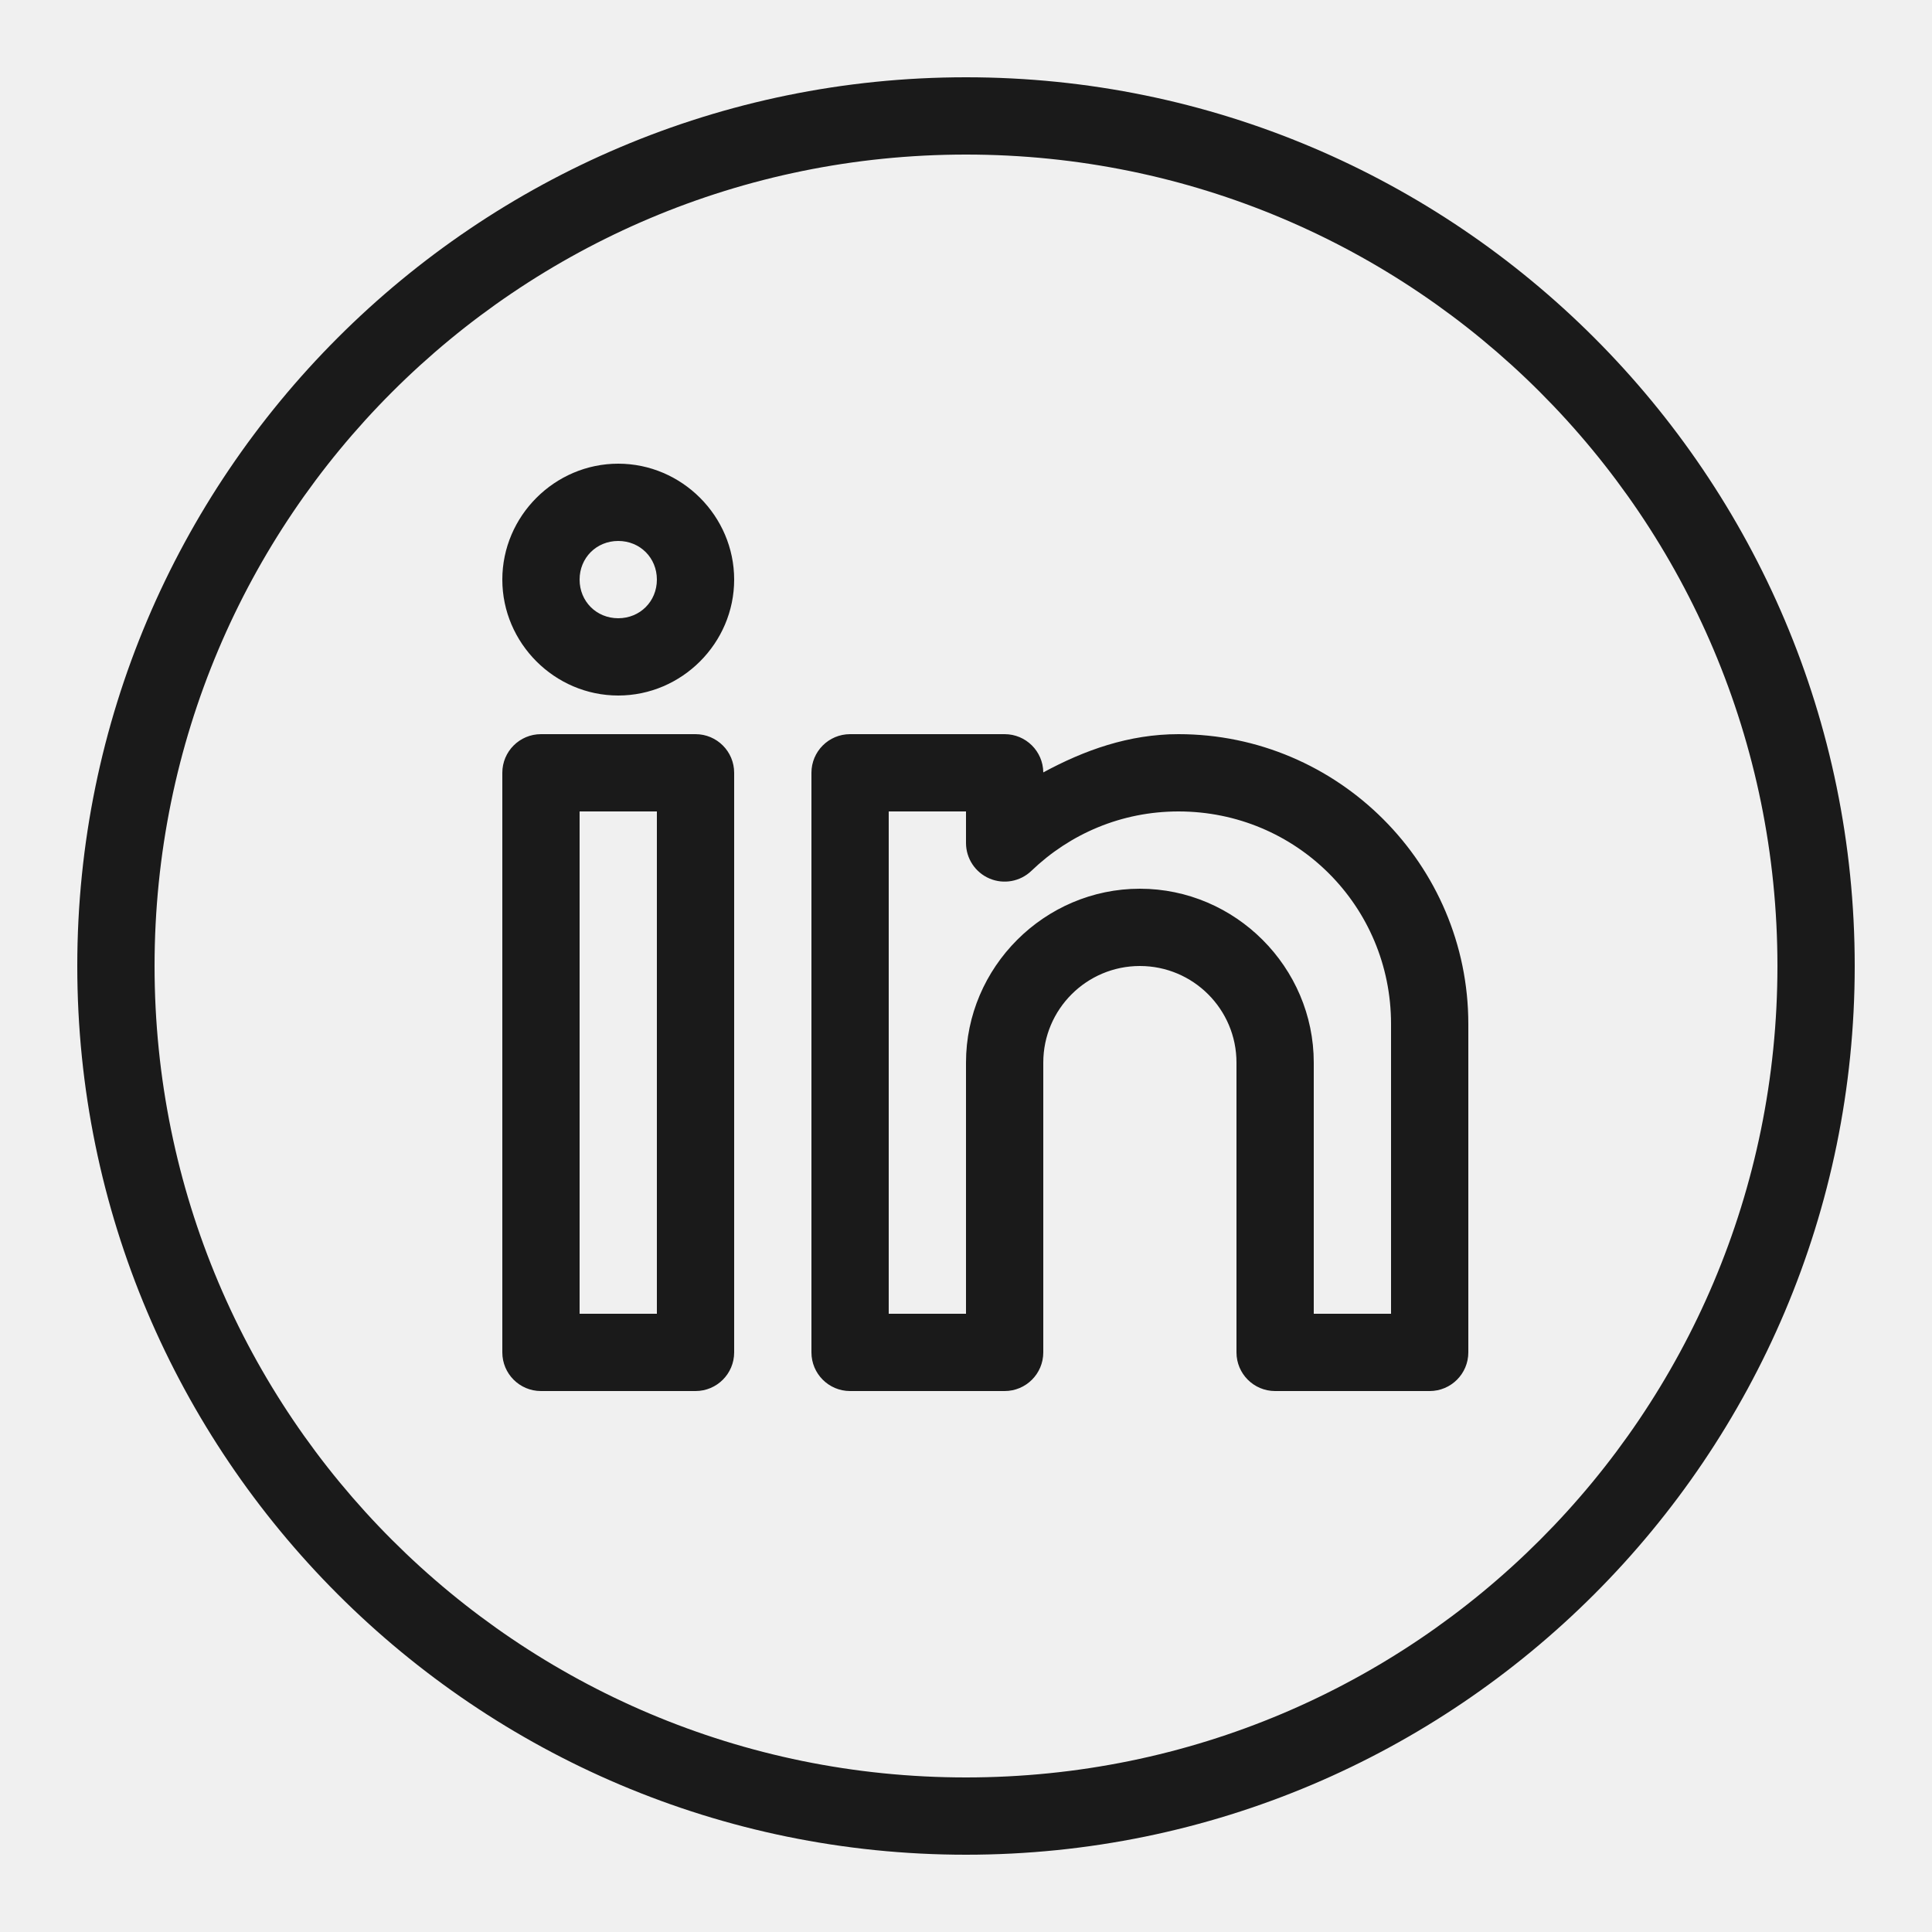
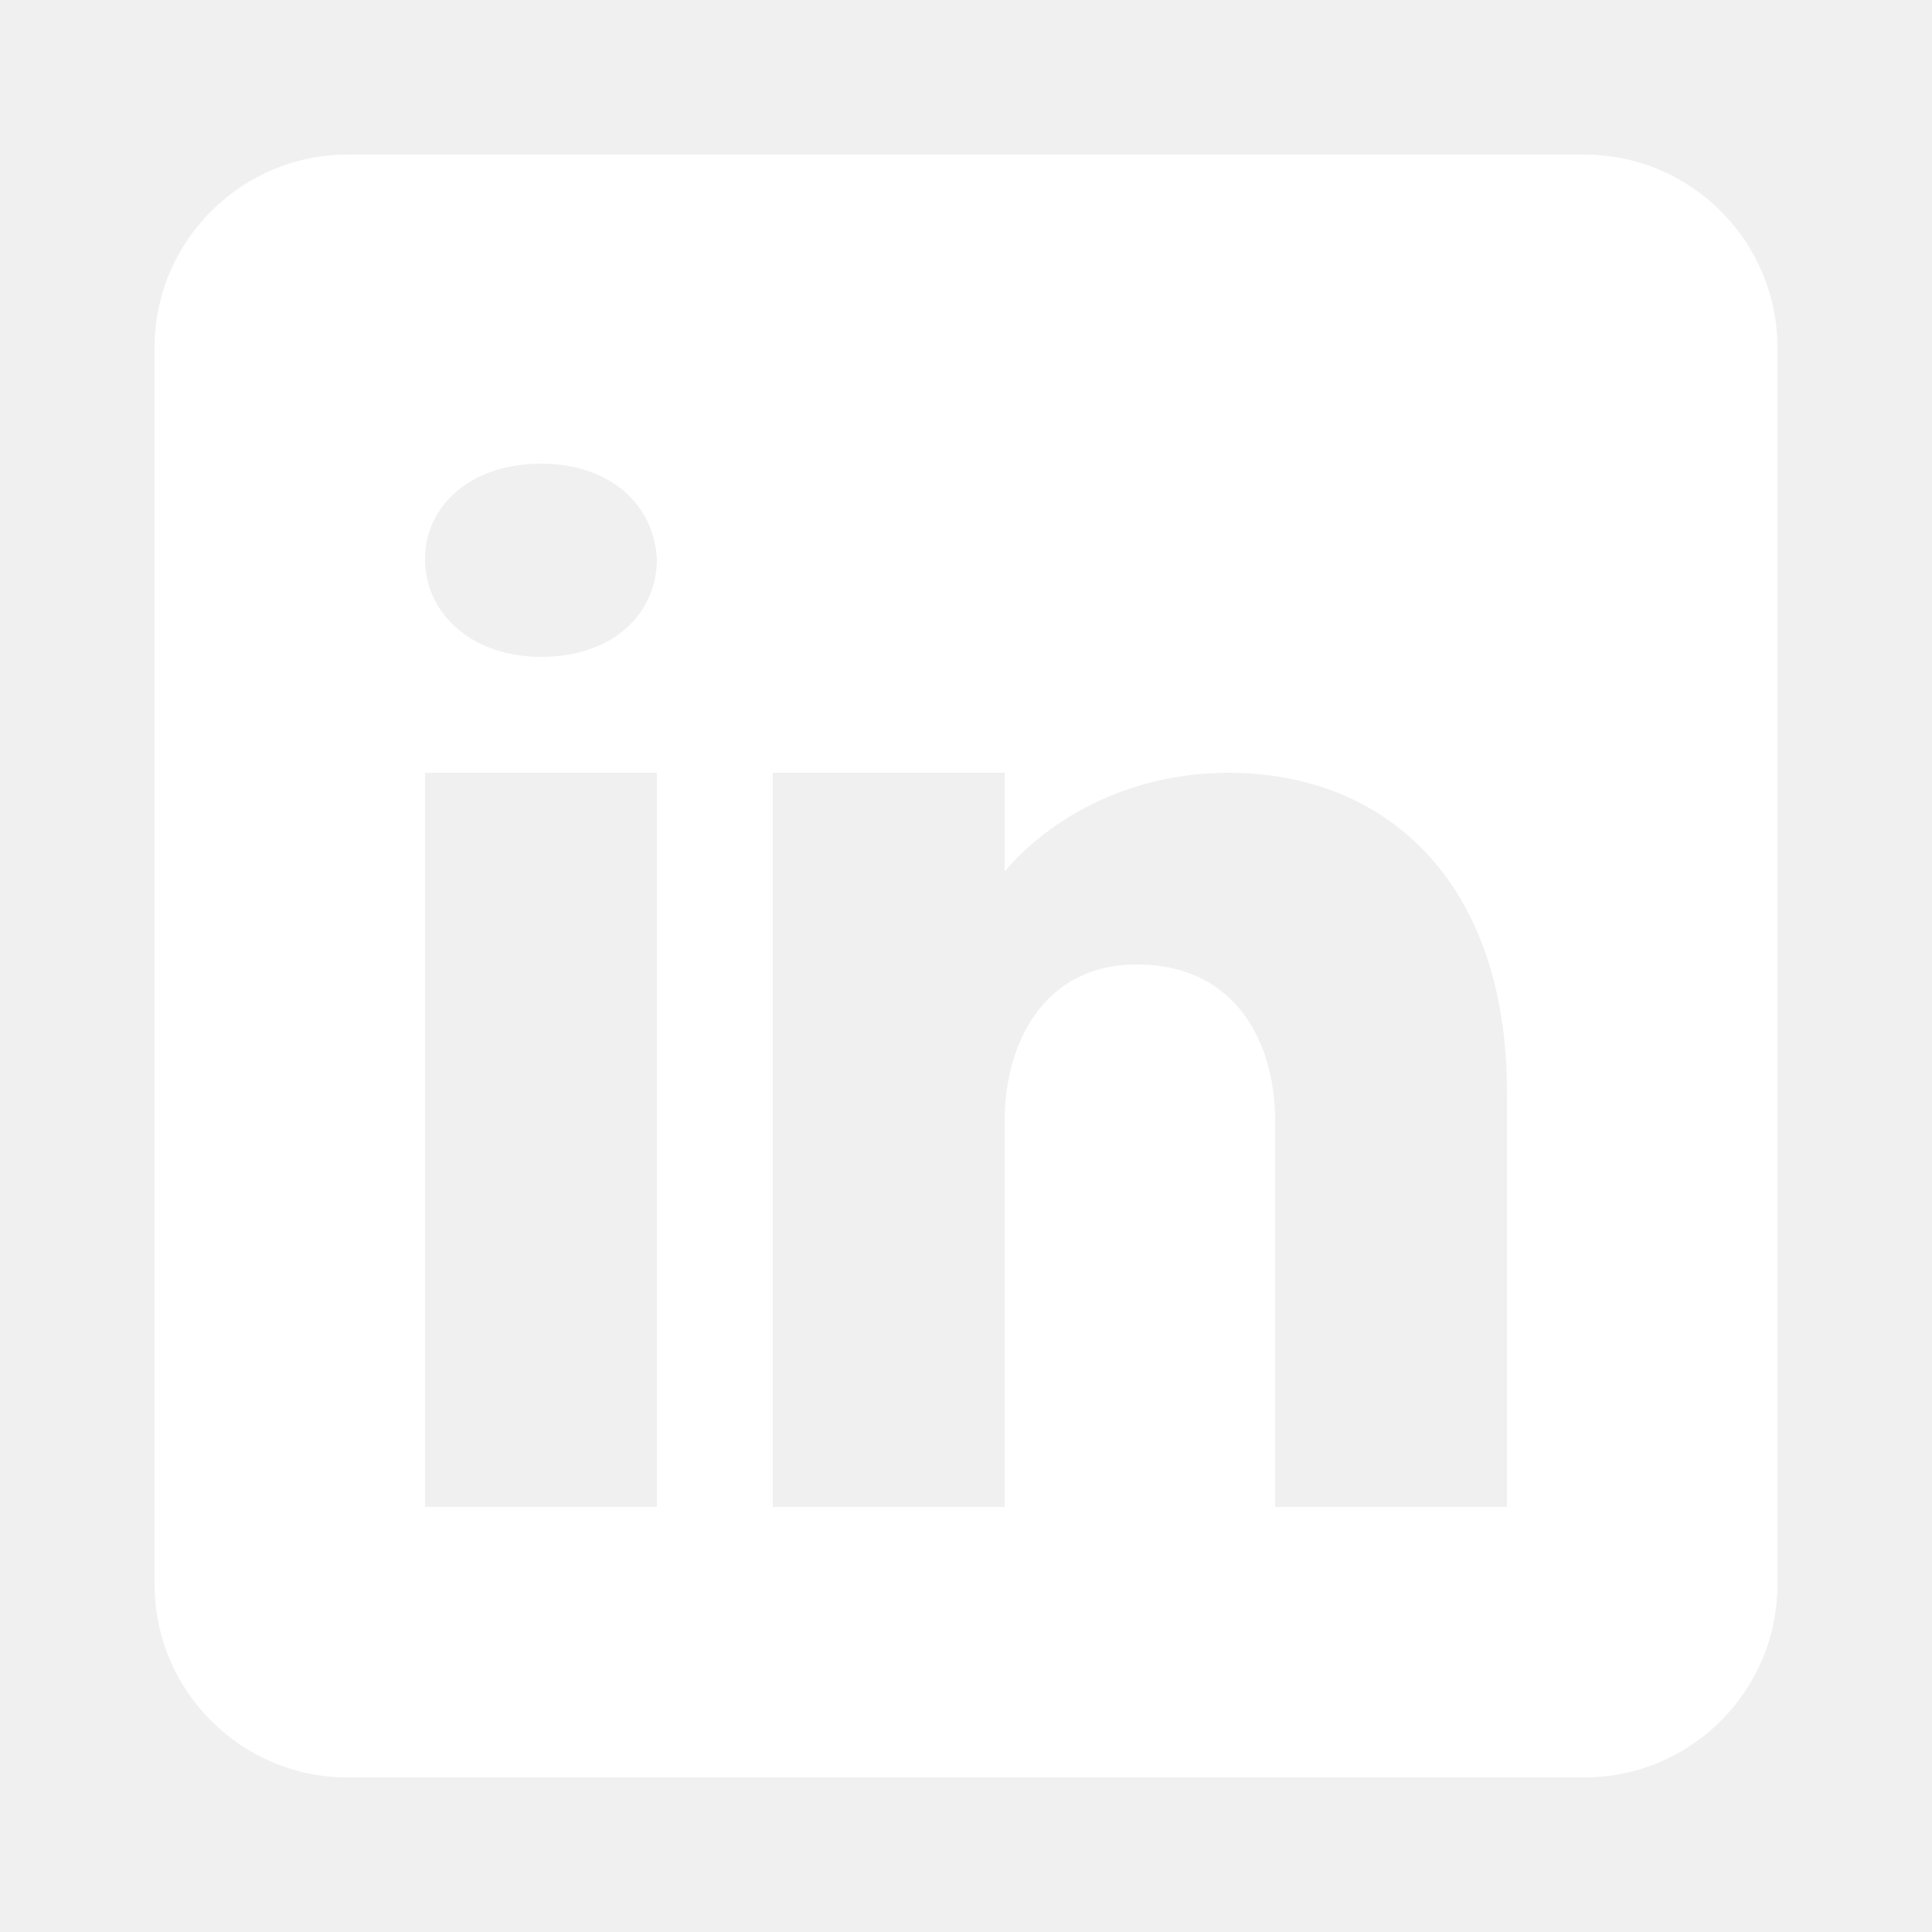
- <svg xmlns="http://www.w3.org/2000/svg" fill="#1A1A1A" viewBox="0 0 50 50" width="50px" height="50px">
-   <path d="M 25 2 C 12.309 2 2 12.309 2 25 C 2 37.691 12.309 48 25 48 C 37.691 48 48 37.691 48 25 C 48 12.309 37.691 2 25 2 z M 25 4 C 36.61 4 46 13.39 46 25 C 46 36.61 36.61 46 25 46 C 13.39 46 4 36.61 4 25 C 4 13.39 13.39 4 25 4 z M 16 12 C 14.355 12 13 13.355 13 15 C 13 16.645 14.355 18 16 18 C 17.645 18 19 16.645 19 15 C 19 13.355 17.645 12 16 12 z M 16 14 C 16.564 14 17 14.436 17 15 C 17 15.564 16.564 16 16 16 C 15.436 16 15 15.564 15 15 C 15 14.436 15.436 14 16 14 z M 14 19 A 1 1 0 0 0 13 20 L 13 35 A 1 1 0 0 0 14 36 L 18 36 A 1 1 0 0 0 19 35 L 19 20 A 1 1 0 0 0 18 19 L 14 19 z M 22 19 A 1 1 0 0 0 21 20 L 21 35 A 1 1 0 0 0 22 36 L 26 36 A 1 1 0 0 0 27 35 L 27 27.5 C 27 26.12 28.12 25 29.5 25 C 30.88 25 32 26.12 32 27.5 L 32 30 L 32 35 A 1 1 0 0 0 33 36 L 37 36 A 1 1 0 0 0 38 35 L 38 26.5 C 38 22.37 34.63 19 30.5 19 C 29.214 19 28.06 19.416 27 19.99 A 1 1 0 0 0 26 19 L 22 19 z M 15 21 L 17 21 L 17 34 L 15 34 L 15 21 z M 23 21 L 25 21 L 25 21.816 A 1 1 0 0 0 26.693 22.537 C 27.684 21.585 29.017 21 30.5 21 C 33.55 21 36 23.45 36 26.5 L 36 34 L 34 34 L 34 30 L 34 27.5 C 34 25.03 31.97 23 29.5 23 C 27.03 23 25 25.03 25 27.5 L 25 34 L 23 34 L 23 21 z" />
+ <svg xmlns="http://www.w3.org/2000/svg" fill="#FFFFFF" viewBox="0 0 50 50" width="50px" height="50px">
+   <path d="M41,4H9C6.24,4,4,6.24,4,9v32c0,2.76,2.24,5,5,5h32c2.76,0,5-2.24,5-5V9C46,6.24,43.76,4,41,4z M17,20v19h-6V20H17z M11,14.47c0-1.4,1.2-2.47,3-2.47s2.93,1.07,3,2.47c0,1.4-1.12,2.53-3,2.53C12.2,17,11,15.87,11,14.47z M39,39h-6c0,0,0-9.26,0-10 c0-2-1-4-3.5-4.04h-0.08C27,24.96,26,27.02,26,29c0,0.91,0,10,0,10h-6V20h6v2.56c0,0,1.93-2.56,5.81-2.56 c3.97,0,7.19,2.73,7.19,8.26V39z" />
</svg>
